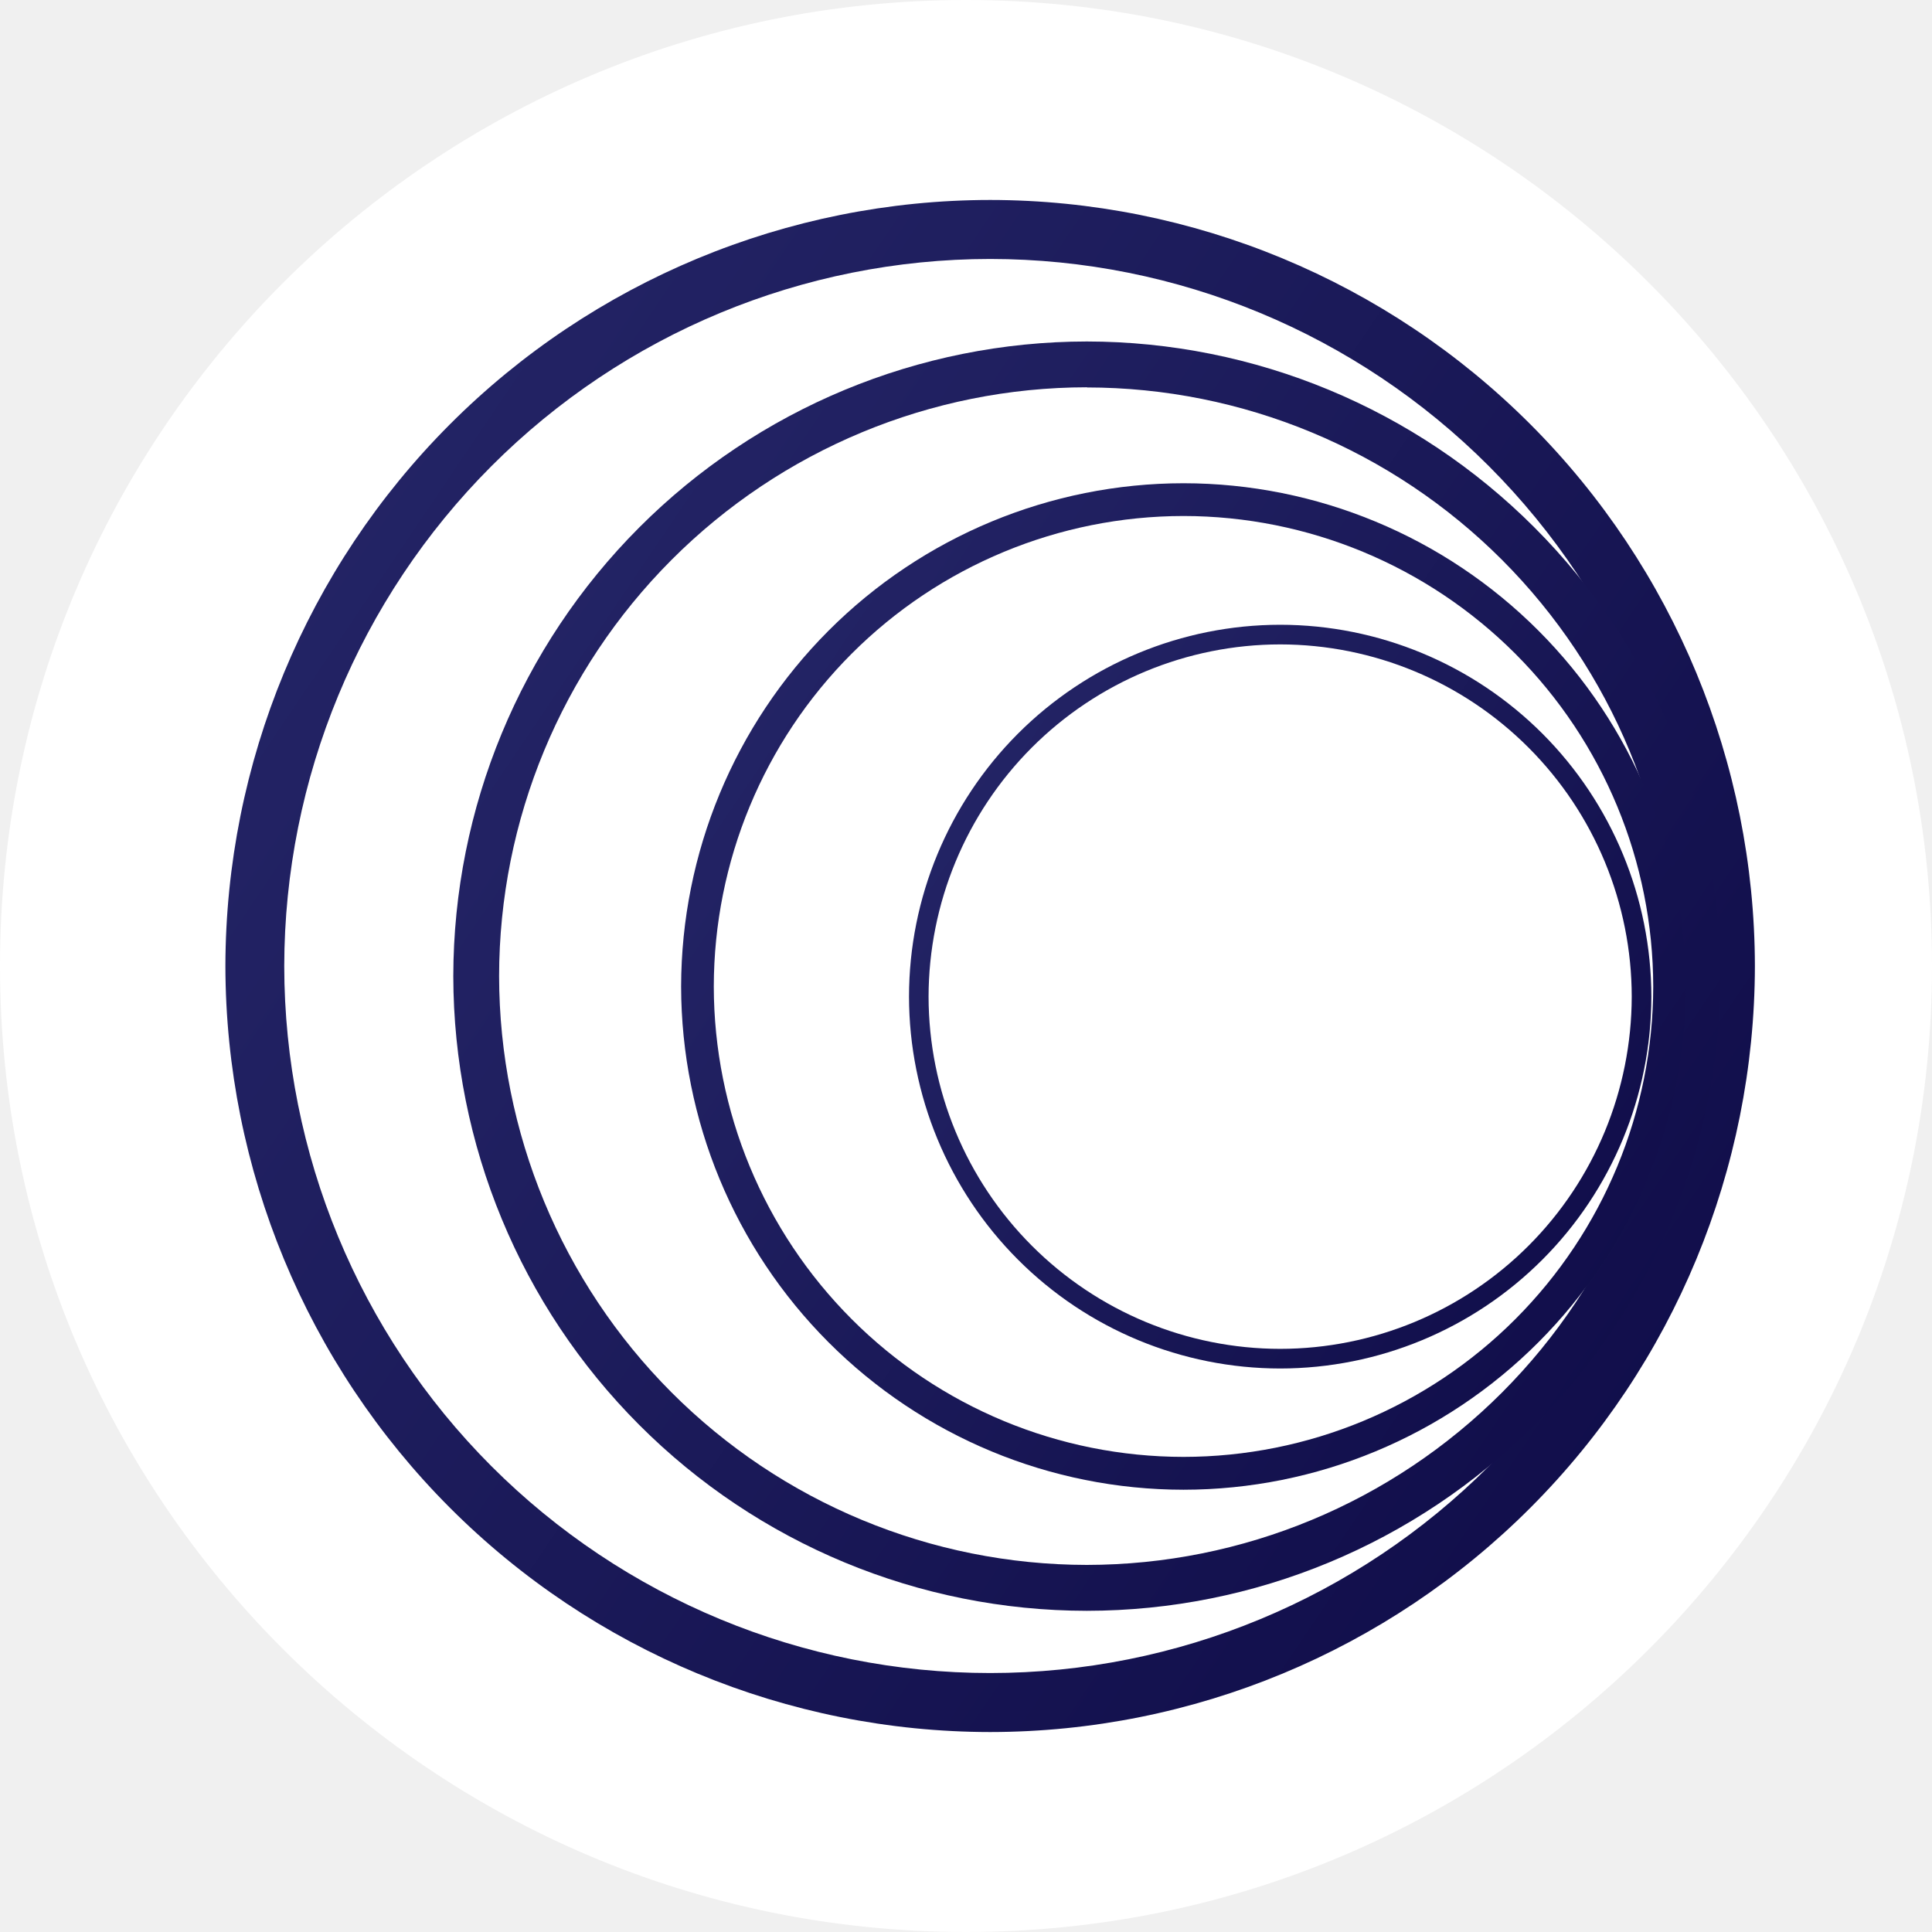
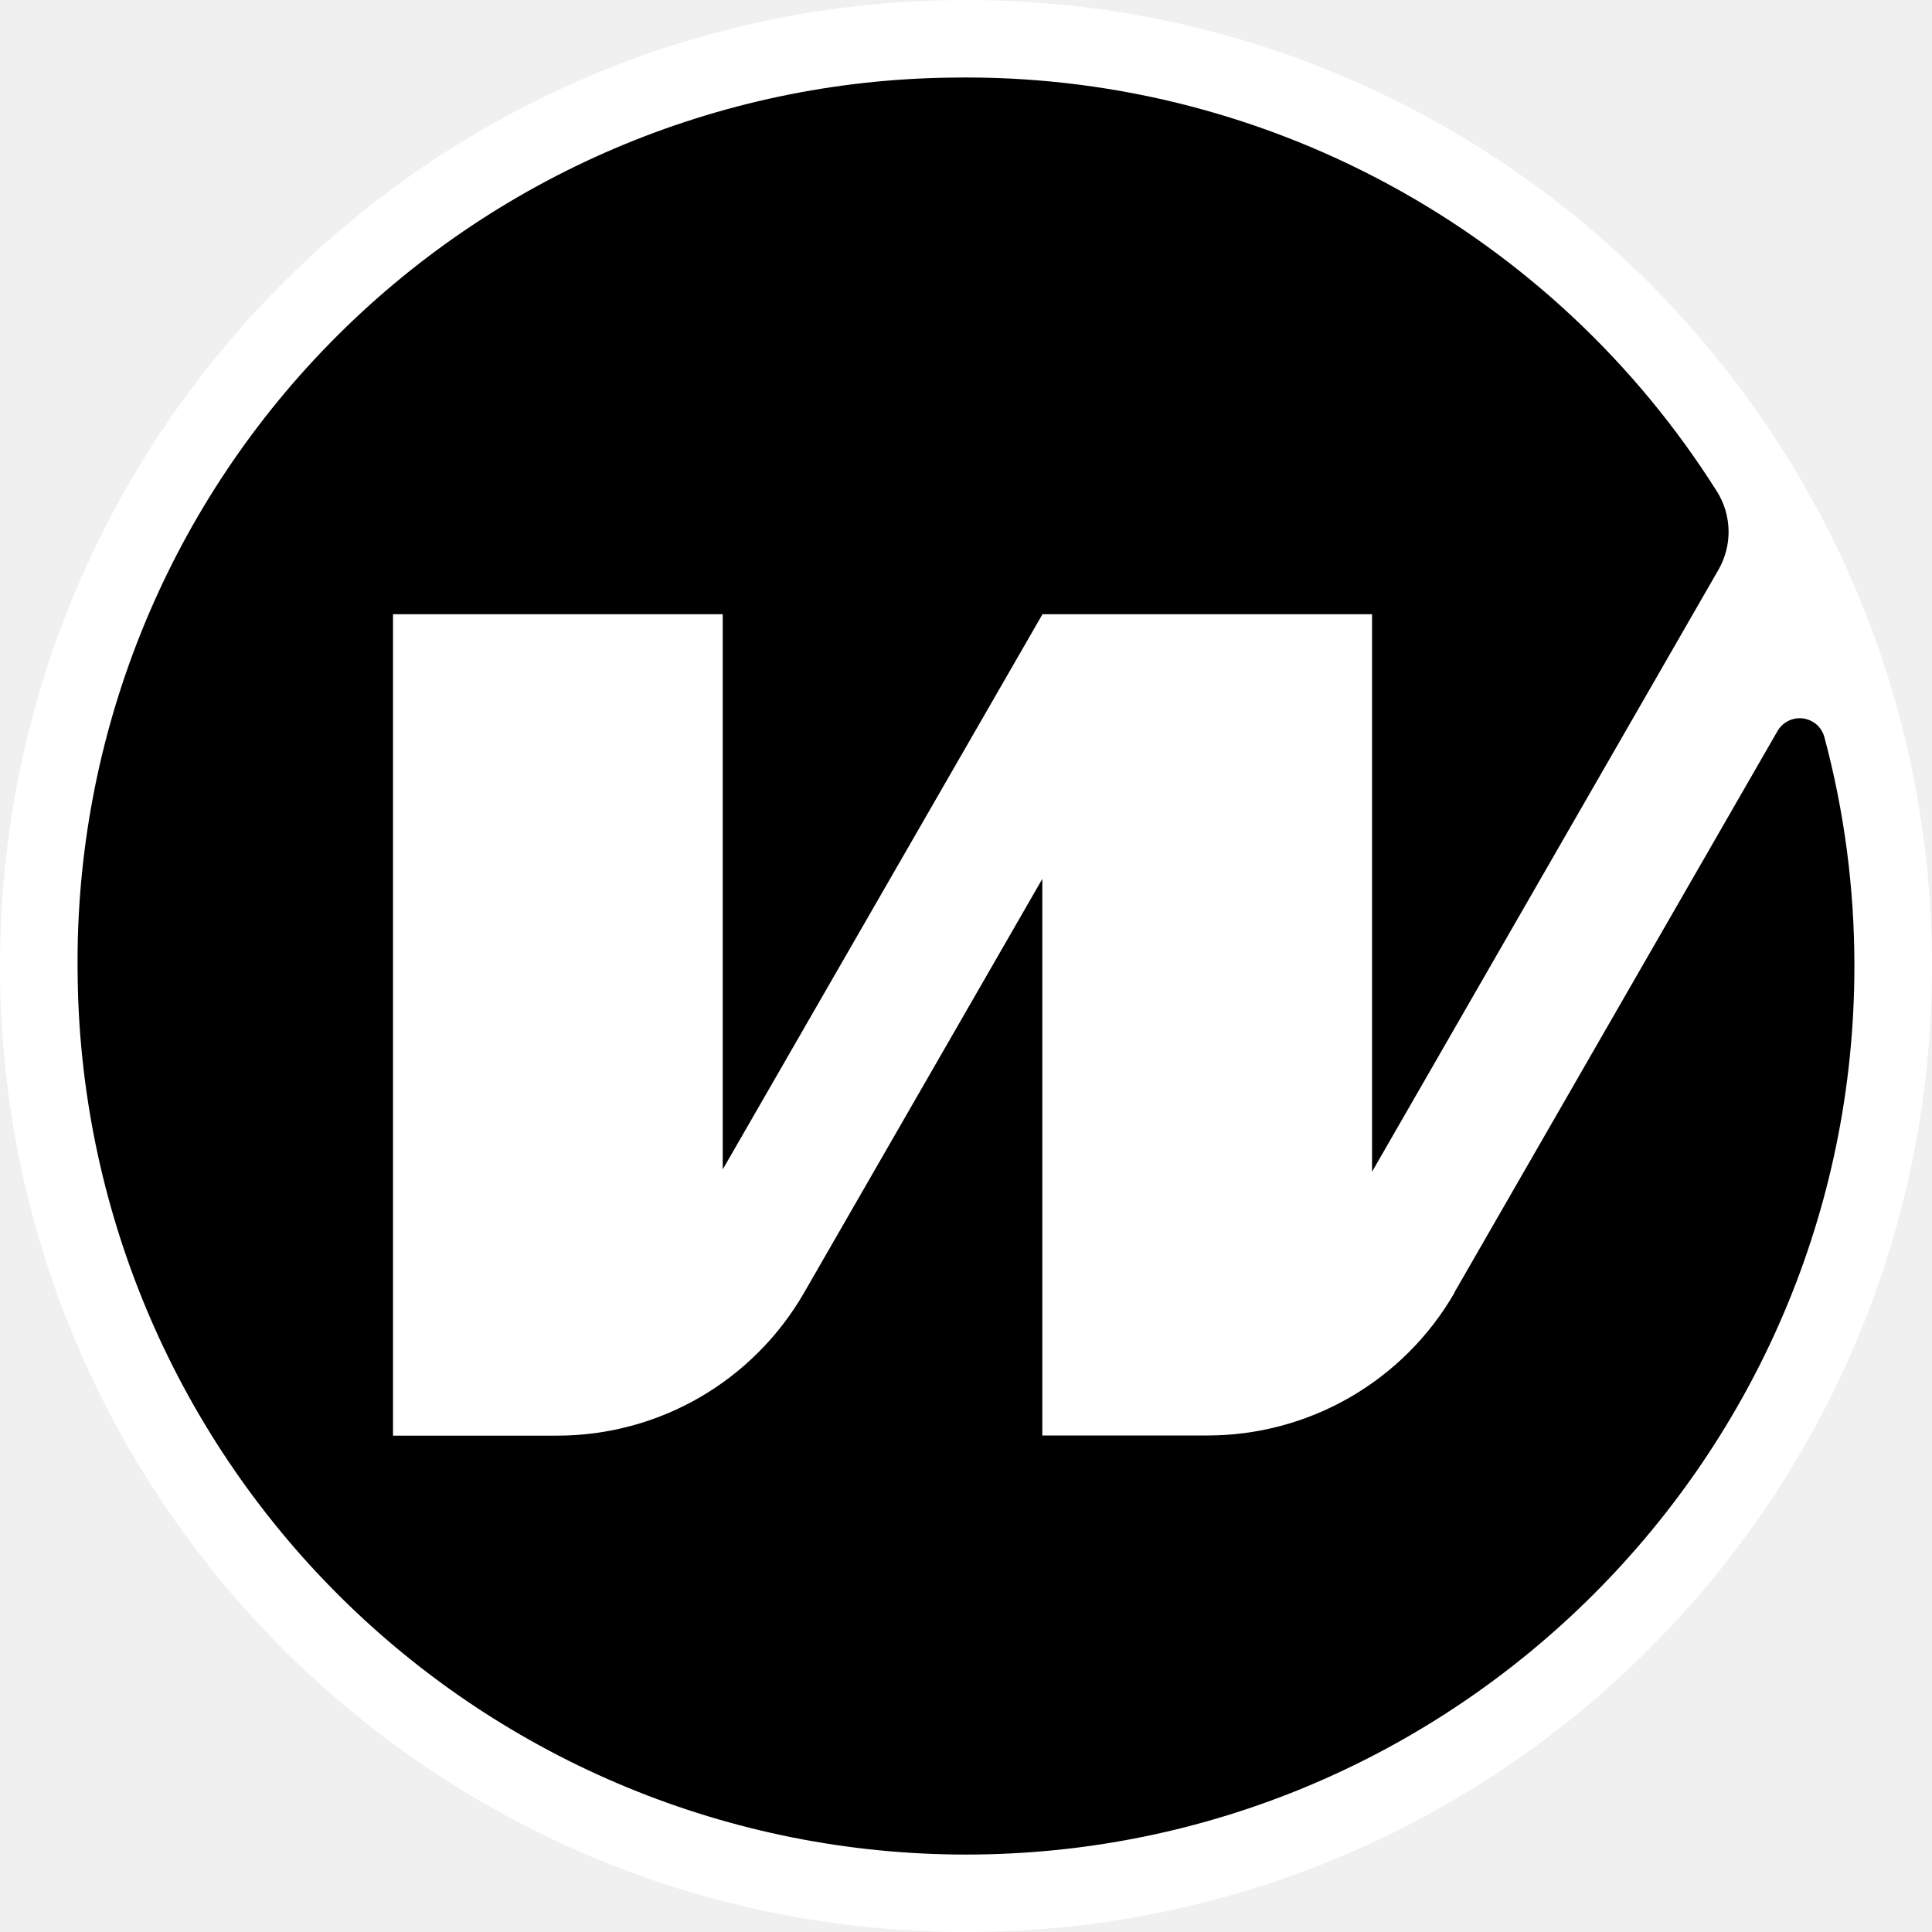
<svg xmlns="http://www.w3.org/2000/svg" width="24" height="24" viewBox="0 0 24 24" fill="none">
  <g clip-path="url(#clip0_4406_1222)">
    <path d="M12 24C18.627 24 24 18.627 24 12C24 5.373 18.627 0 12 0C5.373 0 0 5.373 0 12C0 18.627 5.373 24 12 24Z" fill="white" />
-     <path d="M12.3 21.516C9.782 21.514 7.368 20.512 5.587 18.728C3.806 16.944 2.804 14.524 2.8 12.001C2.804 9.477 3.806 7.057 5.587 5.273C7.368 3.489 9.782 2.486 12.3 2.484C14.818 2.486 17.232 3.489 19.013 5.273C20.794 7.057 21.796 9.477 21.8 12.001C21.796 14.524 20.794 16.944 19.013 18.728C17.232 20.512 14.818 21.514 12.3 21.516ZM12.3 3.217C9.976 3.218 7.748 4.144 6.104 5.791C4.46 7.438 3.534 9.671 3.531 12.001C3.533 14.331 4.458 16.564 6.102 18.211C7.747 19.858 9.976 20.783 12.3 20.783C14.624 20.783 16.854 19.858 18.498 18.211C20.142 16.564 21.067 14.331 21.069 12.001C21.066 9.671 20.14 7.438 18.496 5.791C16.852 4.144 14.624 3.218 12.3 3.217Z" fill="url(#paint0_linear_4406_1222)" />
-     <path d="M13.501 20.01C11.415 20.009 9.415 19.178 7.94 17.7C6.464 16.222 5.634 14.217 5.631 12.126C5.634 10.035 6.464 8.031 7.94 6.553C9.415 5.075 11.415 4.244 13.501 4.242C15.587 4.244 17.587 5.075 19.062 6.553C20.538 8.031 21.368 10.035 21.372 12.126C21.368 14.217 20.538 16.222 19.062 17.7C17.587 19.178 15.587 20.009 13.501 20.01ZM13.501 4.811C11.566 4.813 9.71 5.584 8.342 6.955C6.973 8.327 6.202 10.186 6.2 12.126C6.203 14.066 6.973 15.925 8.342 17.297C9.711 18.668 11.566 19.438 13.501 19.44C15.436 19.438 17.291 18.668 18.66 17.297C20.029 15.925 20.799 14.066 20.803 12.126C20.799 10.187 20.029 8.327 18.66 6.956C17.291 5.585 15.436 4.814 13.501 4.813V4.811Z" fill="url(#paint1_linear_4406_1222)" />
-     <path d="M14.702 18.506C13.048 18.505 11.462 17.846 10.292 16.674C9.122 15.502 8.464 13.913 8.461 12.255C8.464 10.597 9.122 9.007 10.292 7.835C11.462 6.663 13.048 6.004 14.702 6.003C16.356 6.004 17.942 6.663 19.112 7.835C20.282 9.007 20.94 10.596 20.942 12.255C20.94 13.913 20.281 15.502 19.111 16.674C17.942 17.846 16.356 18.505 14.702 18.506ZM14.702 6.41C13.155 6.411 11.672 7.027 10.578 8.122C9.484 9.218 8.869 10.704 8.867 12.255C8.869 13.805 9.485 15.29 10.579 16.386C11.673 17.482 13.155 18.097 14.702 18.098C16.248 18.097 17.731 17.482 18.825 16.386C19.919 15.29 20.534 13.805 20.537 12.255C20.535 10.704 19.919 9.218 18.825 8.122C17.731 7.027 16.248 6.411 14.702 6.41Z" fill="url(#paint2_linear_4406_1222)" />
-     <path d="M15.903 17C14.681 16.999 13.509 16.513 12.645 15.647C11.78 14.781 11.294 13.606 11.292 12.381C11.293 11.156 11.78 9.981 12.644 9.115C13.509 8.249 14.681 7.762 15.903 7.761C17.125 7.762 18.297 8.249 19.162 9.115C20.026 9.981 20.512 11.156 20.514 12.381C20.512 13.606 20.026 14.781 19.161 15.647C18.297 16.513 17.125 16.999 15.903 17ZM15.903 8.005C14.745 8.006 13.635 8.468 12.816 9.288C11.998 10.108 11.537 11.221 11.535 12.381C11.537 13.542 11.998 14.654 12.817 15.474C13.636 16.294 14.745 16.755 15.903 16.756C17.06 16.755 18.17 16.294 18.989 15.474C19.808 14.654 20.268 13.542 20.27 12.381C20.269 11.221 19.808 10.108 18.989 9.288C18.171 8.468 17.061 8.006 15.903 8.005Z" fill="url(#paint3_linear_4406_1222)" />
+     <path d="M18.07 16.056C17.759 16.596 17.312 17.044 16.773 17.356C16.234 17.668 15.623 17.832 15 17.832H12.948V10.918L9.989 16.058C9.678 16.598 9.231 17.047 8.692 17.359C8.153 17.671 7.541 17.835 6.918 17.834H4.882V7.63H8.978V14.527L12.949 7.632V7.63H17.044V14.556L21.346 7.08C21.432 6.931 21.476 6.762 21.473 6.59C21.47 6.419 21.42 6.251 21.329 6.106C20.32 4.506 18.916 3.192 17.252 2.292C15.588 1.391 13.721 0.934 11.83 0.964C8.917 0.994 6.136 2.181 4.099 4.262C2.061 6.343 0.933 9.148 0.964 12.06C0.979 14.977 2.149 17.769 4.217 19.826C6.285 21.883 9.083 23.038 12 23.038C18.074 23.038 23.036 18.097 23.036 12.001C23.037 11.042 22.912 10.087 22.664 9.16C22.648 9.099 22.615 9.044 22.568 9.002C22.521 8.961 22.463 8.934 22.4 8.925C22.338 8.916 22.274 8.927 22.218 8.954C22.161 8.981 22.114 9.025 22.082 9.079L18.068 16.054L18.07 16.056Z" fill="black" />
  </g>
  <defs>
-     <linearGradient id="paint0_linear_4406_1222" x1="21.919" y1="19.389" x2="0.968" y2="5.236" gradientUnits="userSpaceOnUse">
-       <stop stop-color="#0F0C48" />
-       <stop offset="1" stop-color="#262769" />
-     </linearGradient>
-     <linearGradient id="paint1_linear_4406_1222" x1="21.47" y1="18.248" x2="4.112" y2="6.523" gradientUnits="userSpaceOnUse">
-       <stop stop-color="#0F0C48" />
-       <stop offset="1" stop-color="#262769" />
-     </linearGradient>
-     <linearGradient id="paint2_linear_4406_1222" x1="21.02" y1="17.109" x2="7.257" y2="7.812" gradientUnits="userSpaceOnUse">
-       <stop stop-color="#0F0C48" />
-       <stop offset="1" stop-color="#262769" />
-     </linearGradient>
-     <linearGradient id="paint3_linear_4406_1222" x1="20.572" y1="15.968" x2="10.401" y2="9.099" gradientUnits="userSpaceOnUse">
-       <stop stop-color="#0F0C48" />
-       <stop offset="1" stop-color="#262769" />
-     </linearGradient>
    <clipPath id="clip0_4406_1222">
      <rect width="24" height="24" fill="white" />
    </clipPath>
  </defs>
</svg>
